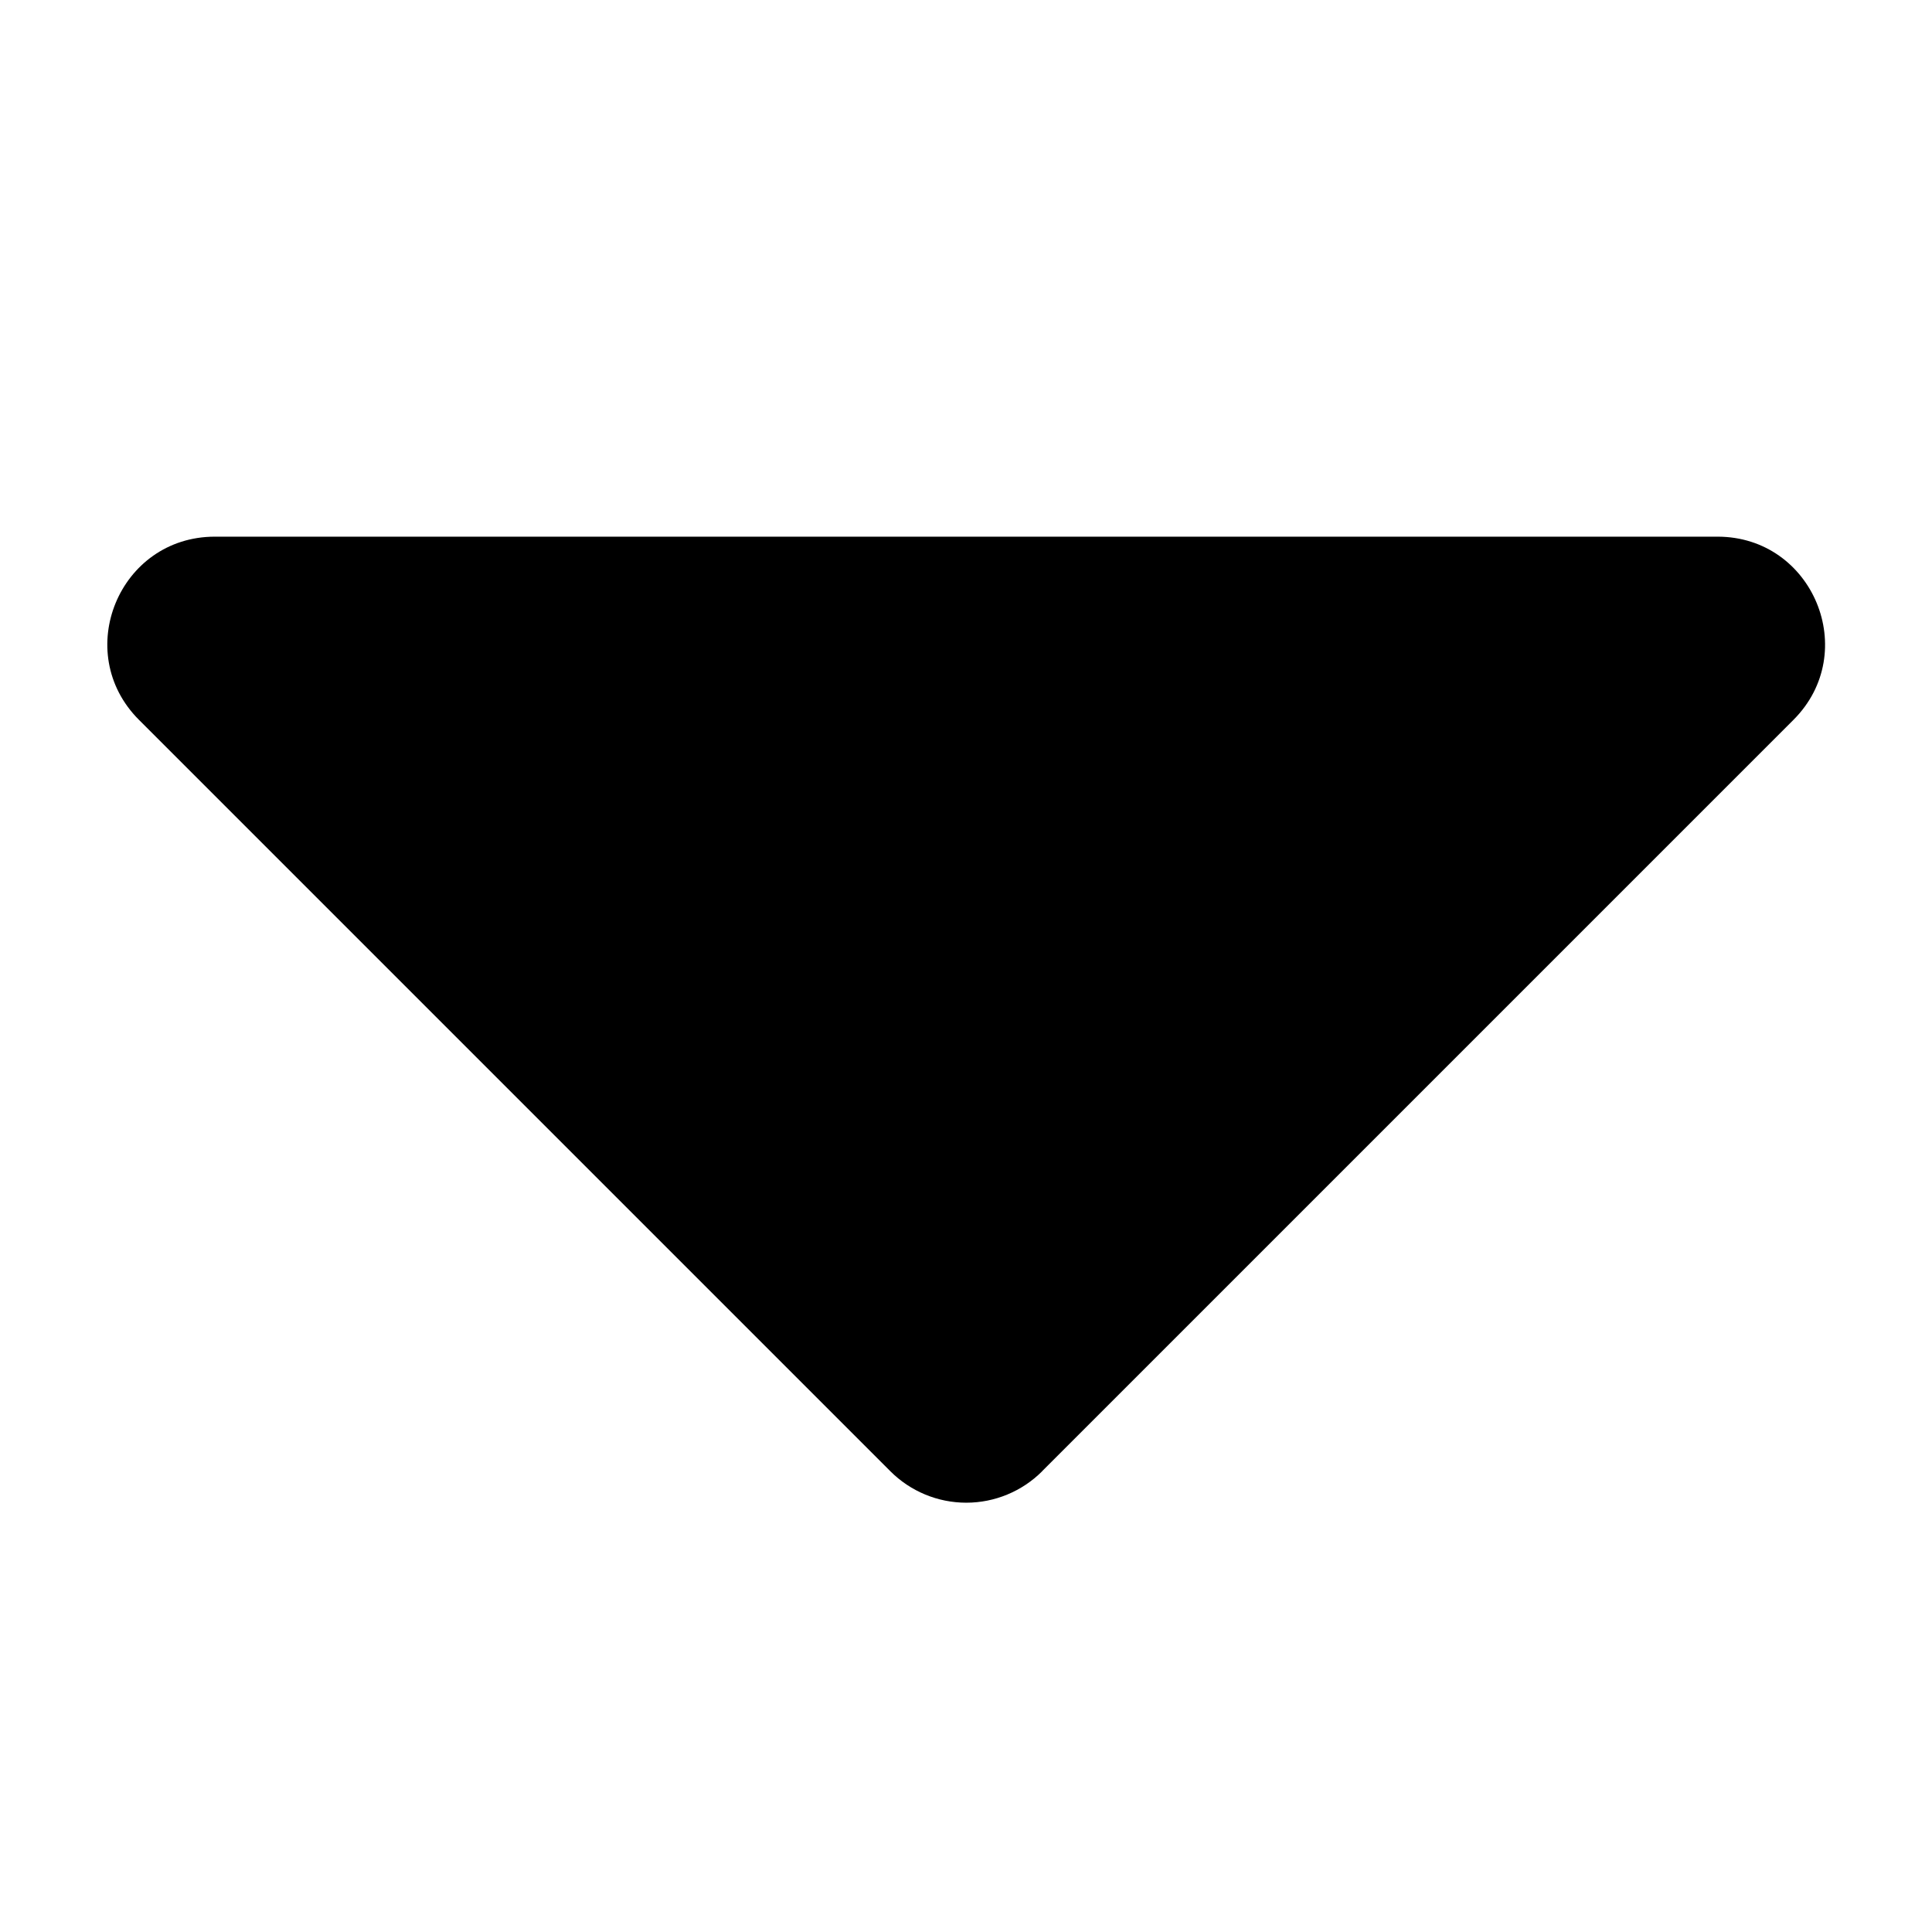
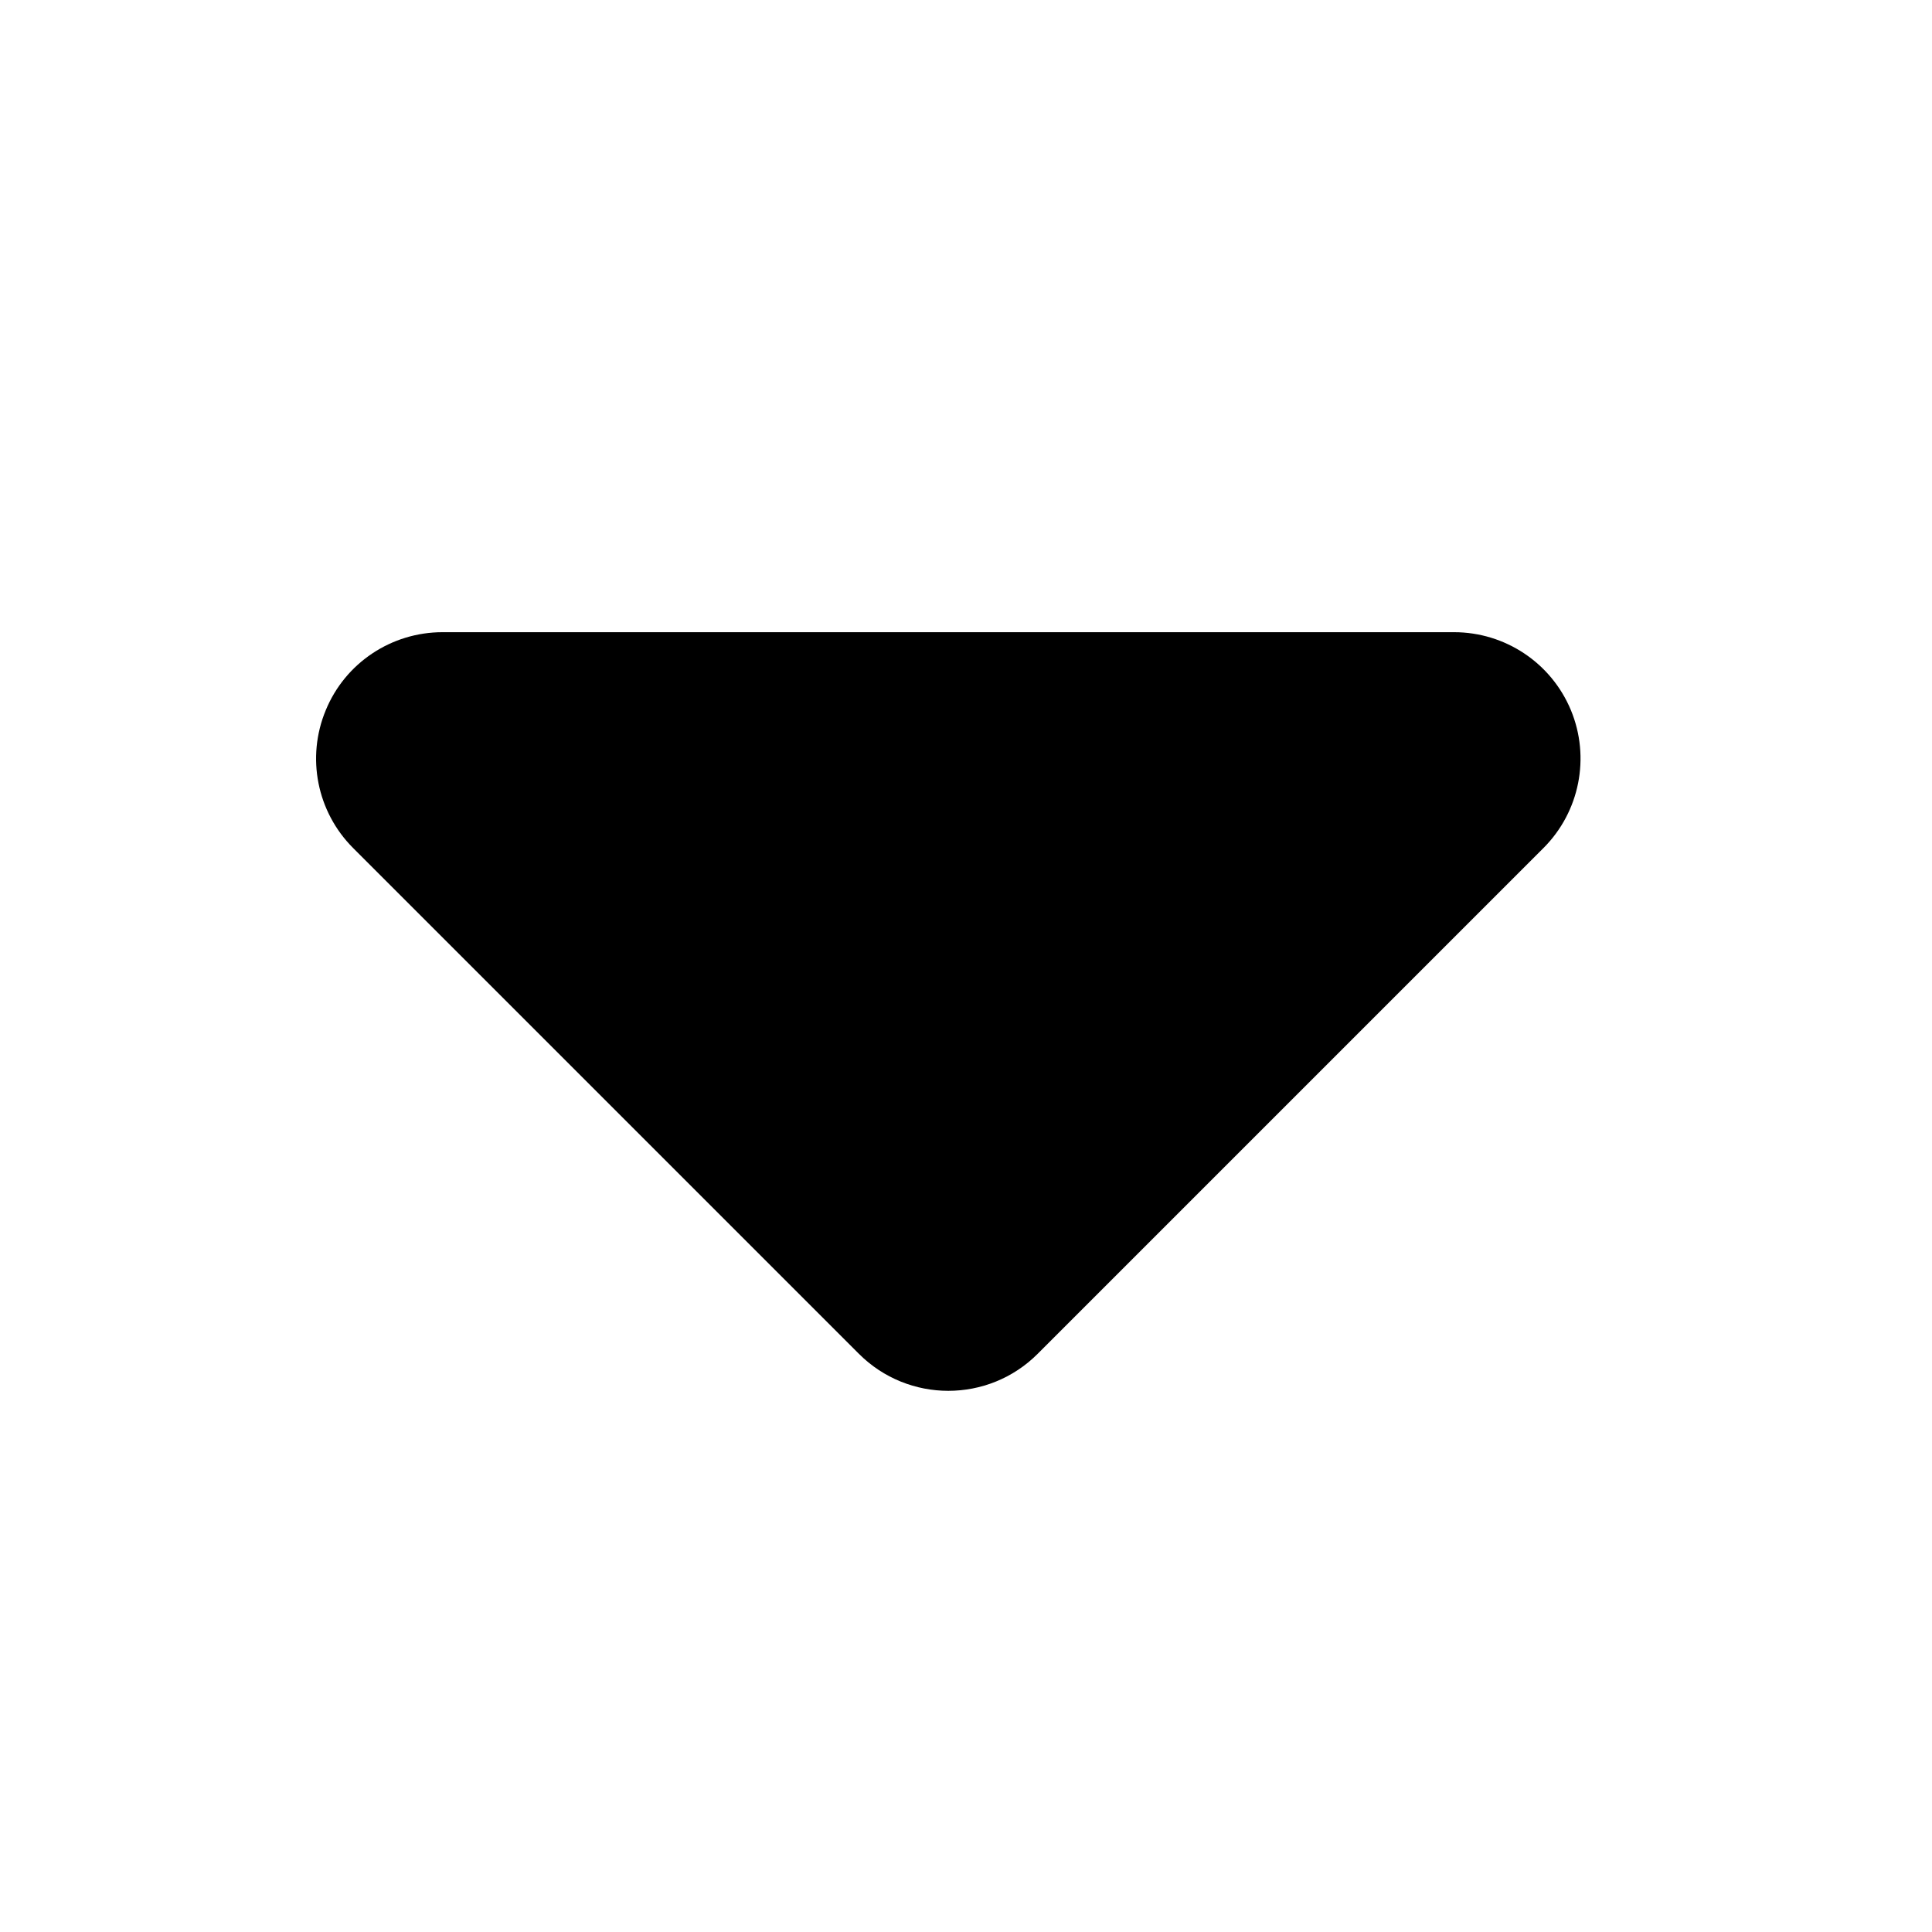
<svg xmlns="http://www.w3.org/2000/svg" xmlns:xlink="http://www.w3.org/1999/xlink" viewBox="0 0 18 18">
  <defs>
-     <path id="dropdown-small" d="M9.71 13.707a1 1 0 0 1-1.415 0l-7-7C.665 6.077 1.11 5 2.002 5h14c.89 0 1.337 1.077.707 1.707l-7 7z" />
+     <path id="dropdown-small-a" d="M8.835,12.958 C8.534,12.958 8.232,12.843 8.002,12.613 L3.29,7.901 C2.953,7.564 2.852,7.057 3.035,6.617 C3.216,6.176 3.647,5.89 4.123,5.89 L13.547,5.89 C14.023,5.89 14.453,6.176 14.636,6.617 C14.818,7.057 14.717,7.564 14.38,7.901 L9.668,12.613 C9.438,12.843 9.137,12.958 8.835,12.958 Z" />
  </defs>
-   <use xlink:href="#dropdown-small" />
+   <use fill-rule="evenodd" xlink:href="#dropdown-small-a" />
</svg>
